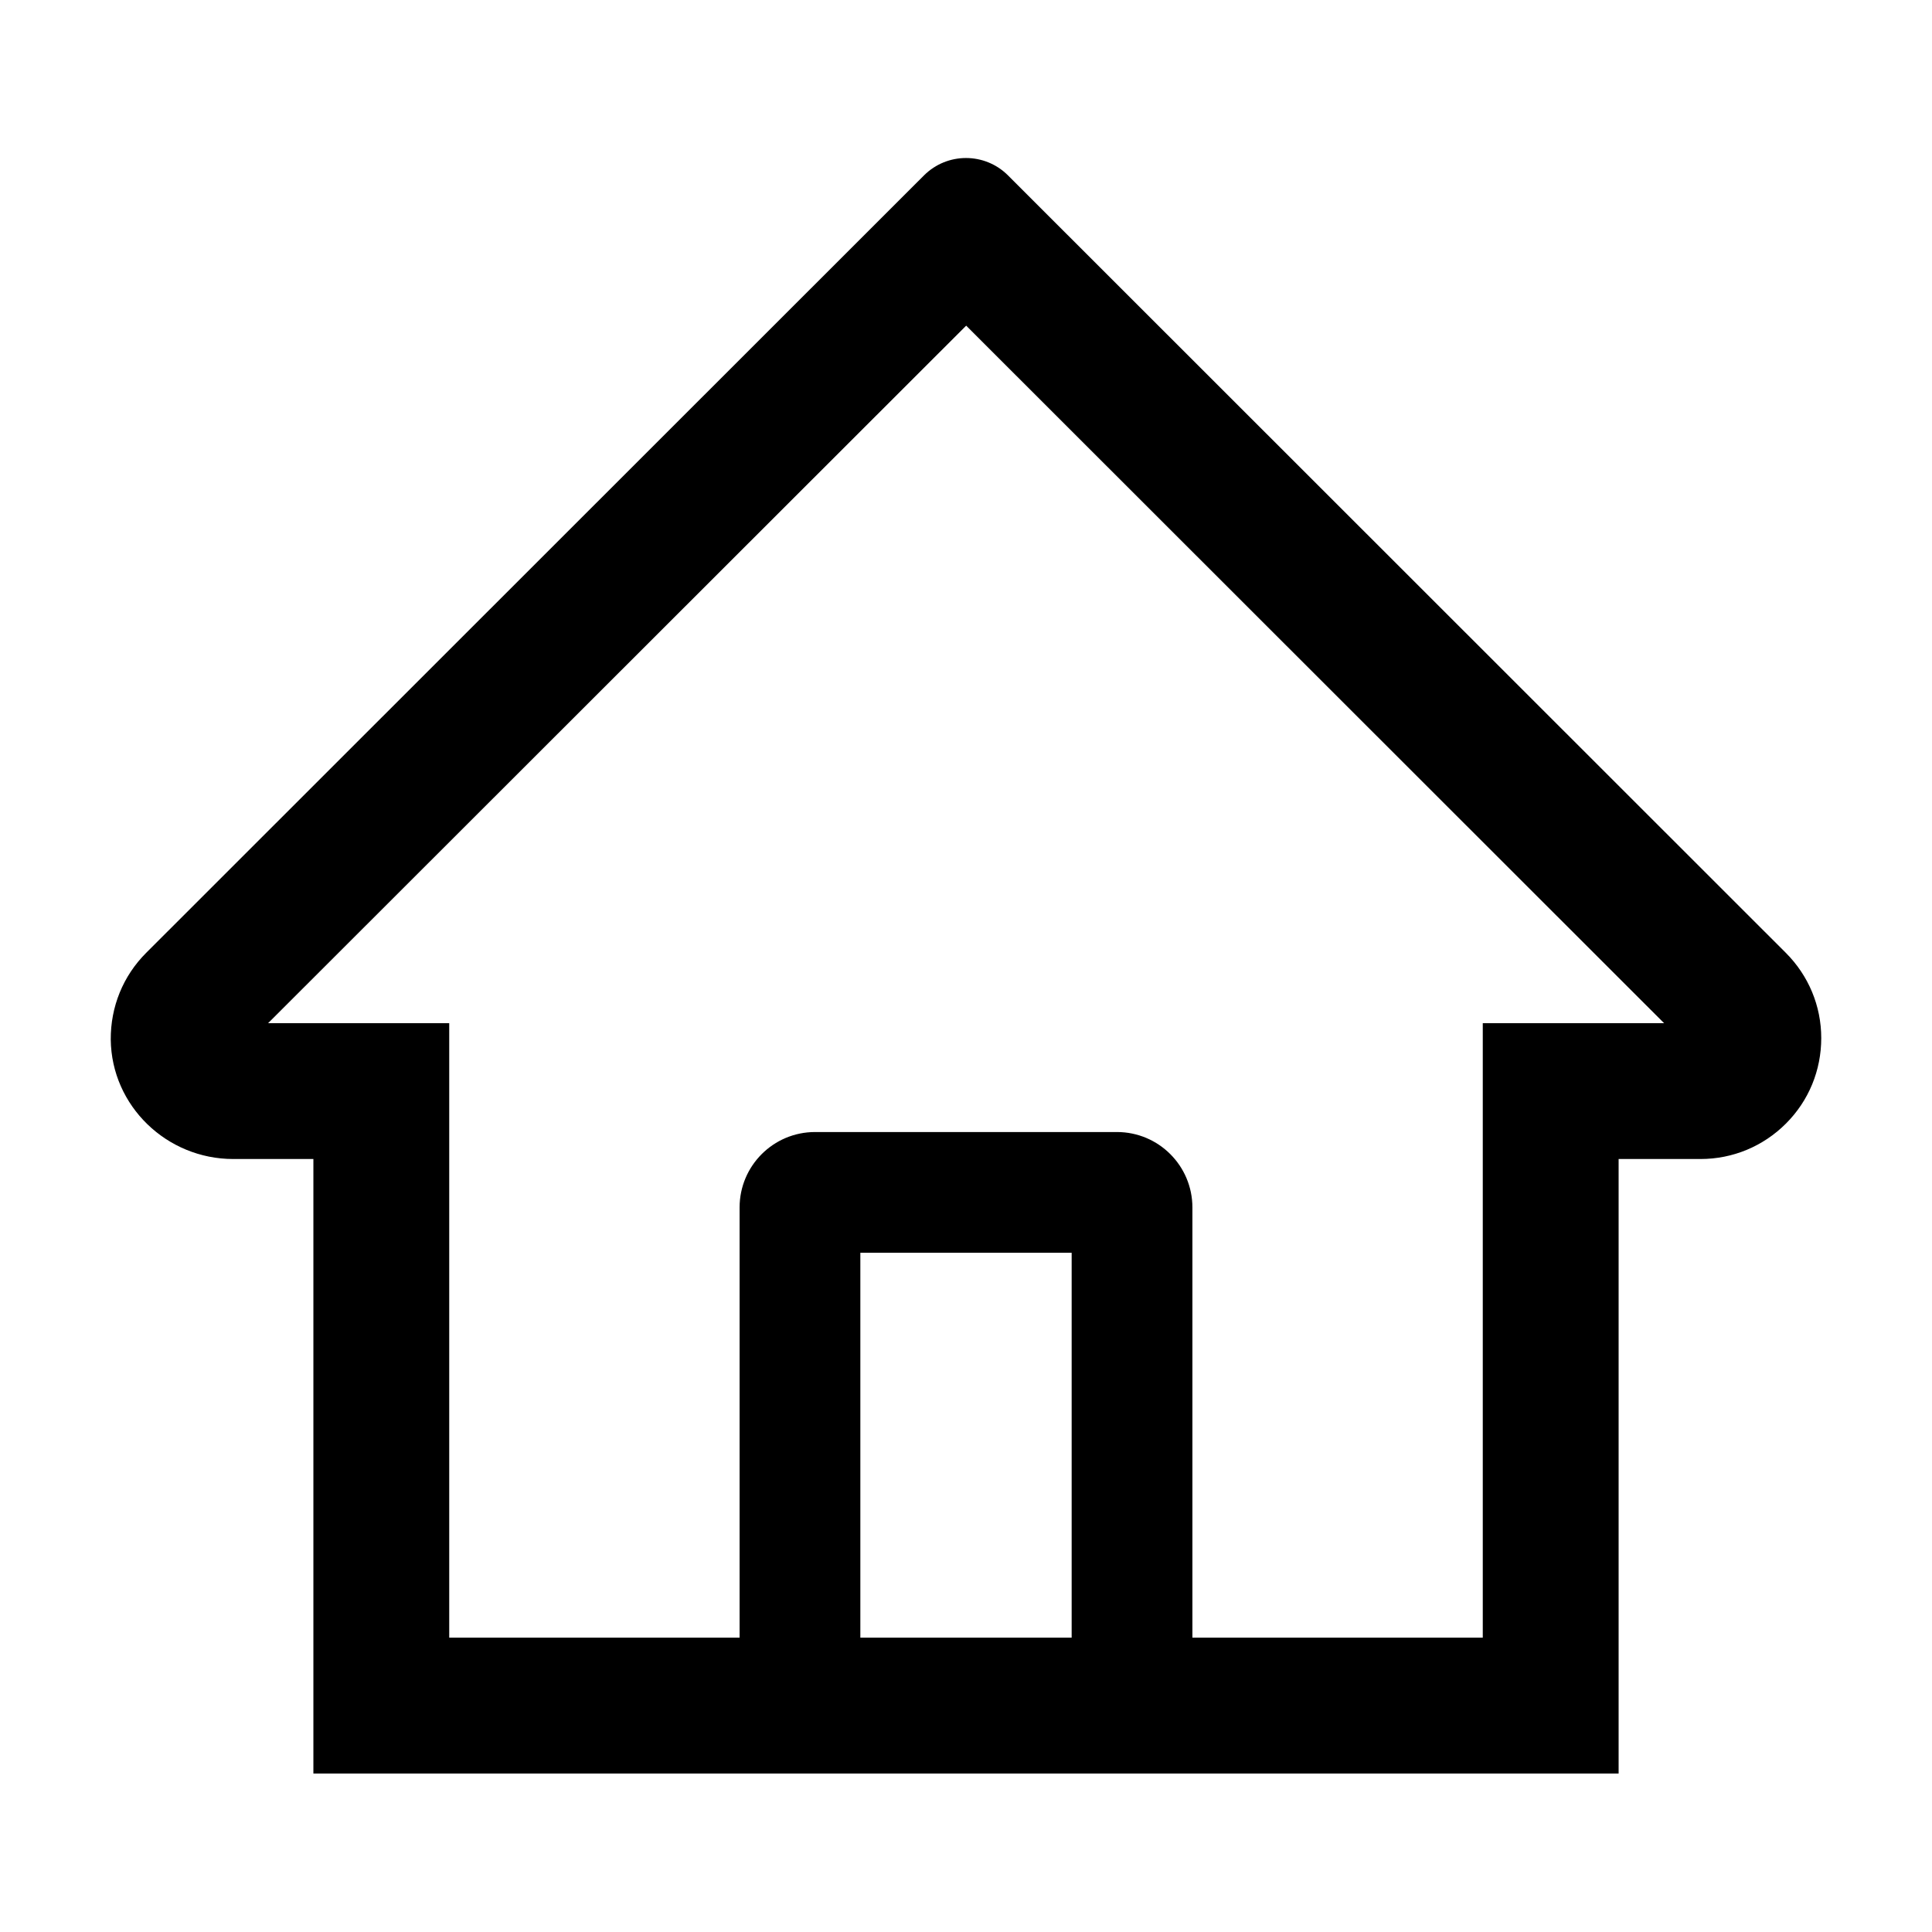
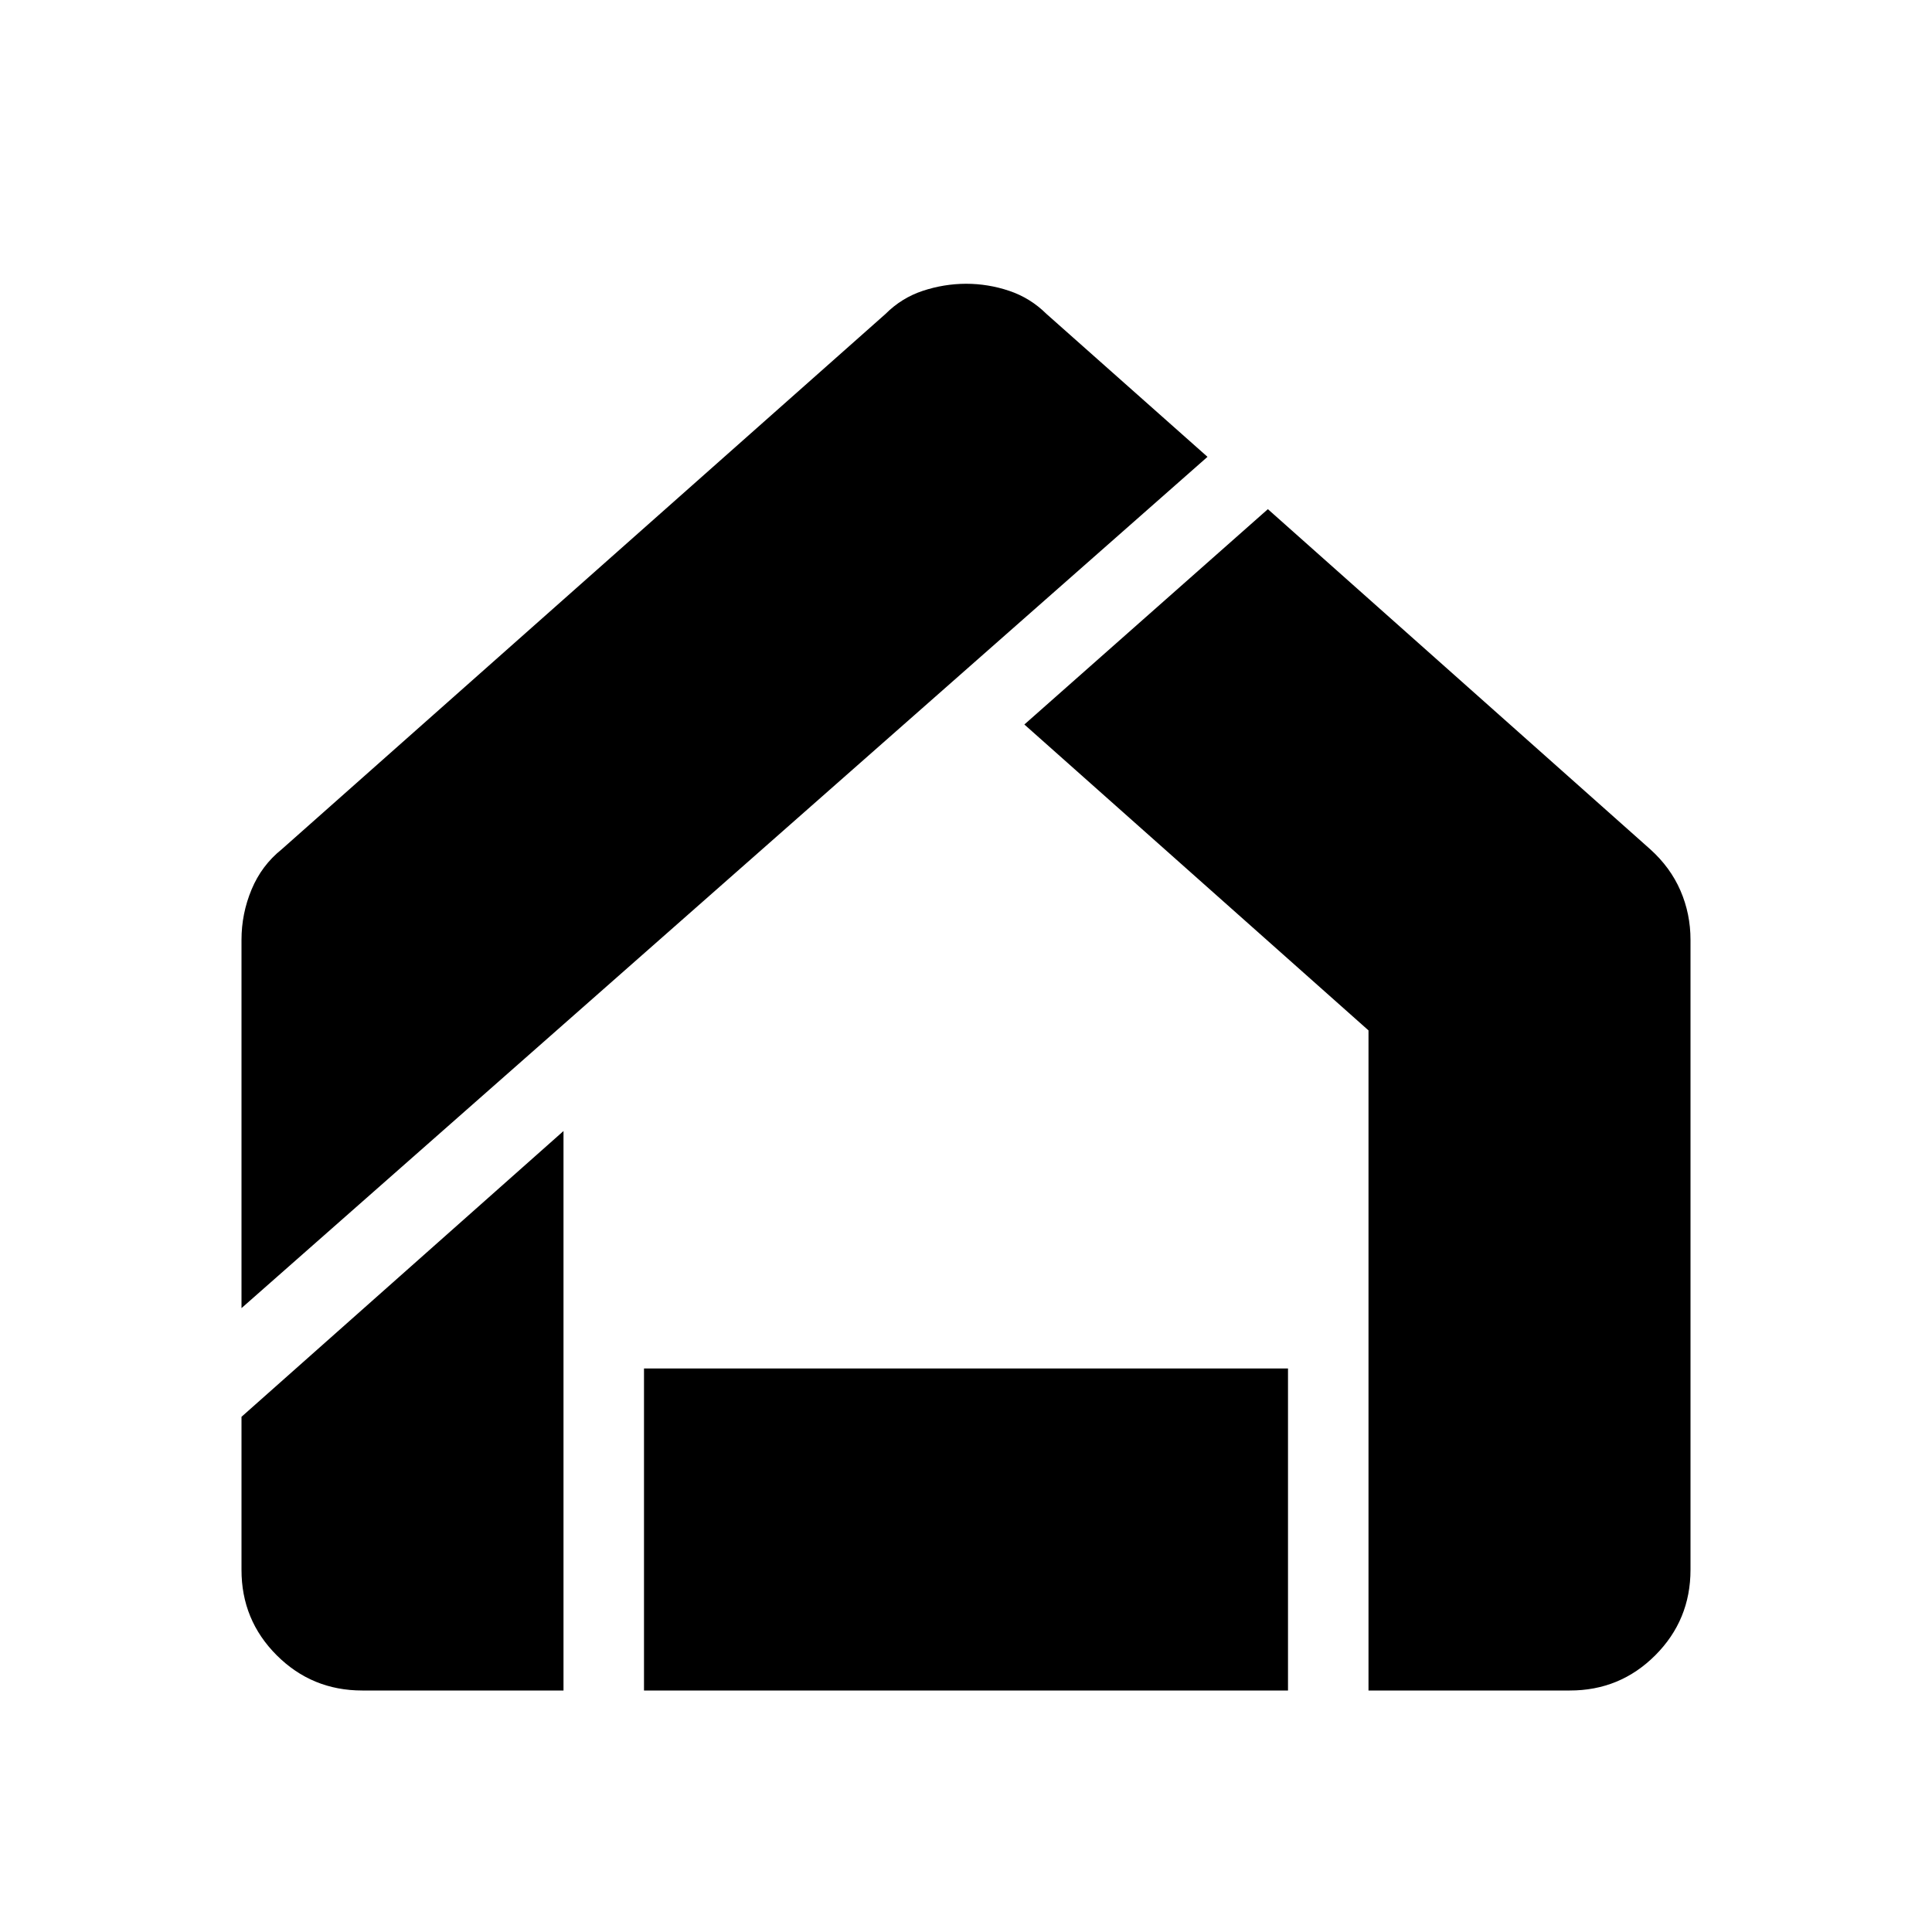
- <svg xmlns="http://www.w3.org/2000/svg" t="1687238353038" class="icon" viewBox="0 0 1024 1024" version="1.1" p-id="8506" width="200" height="200">
-   <path d="M946.5 505L560.1 118.8l-25.9-25.9c-12.3-12.2-32.1-12.2-44.4 0L77.5 505c-12.3 12.3-18.9 28.6-18.8 46 0.4 35.2 29.7 63.3 64.9 63.3h42.5V940h691.8V614.3h43.4c17.1 0 33.2-6.7 45.3-18.8 12.1-12.1 18.7-28.2 18.7-45.3 0-17-6.7-33.1-18.8-45.2zM568 868H456V664h112v204z m217.9-325.7V868H632V640c0-22.1-17.9-40-40-40H432c-22.1 0-40 17.9-40 40v228H238.1V542.3h-96l370-369.7 23.1 23.1L882 542.3h-96.1z" p-id="8507" />
+ <svg xmlns="http://www.w3.org/2000/svg" width="24" height="24" viewBox="0 0 24 24">
+   <path fill="currentColor" d="M4.5 21q-.625 0-1.063-.438T3 19.5v-1.9l4-3.55V21H4.5ZM8 21v-4h8v4H8Zm9 0v-8.2L12.725 9l3.025-2.675l4.75 4.225q.25.225.375.513t.125.612V19.5q0 .625-.438 1.063T19.5 21H17ZM3 16.25v-4.575q0-.325.125-.625t.375-.5L11 3.9q.2-.2.463-.287T12 3.525q.275 0 .537.088T13 3.9l2 1.775L3 16.25Z" />
</svg>
